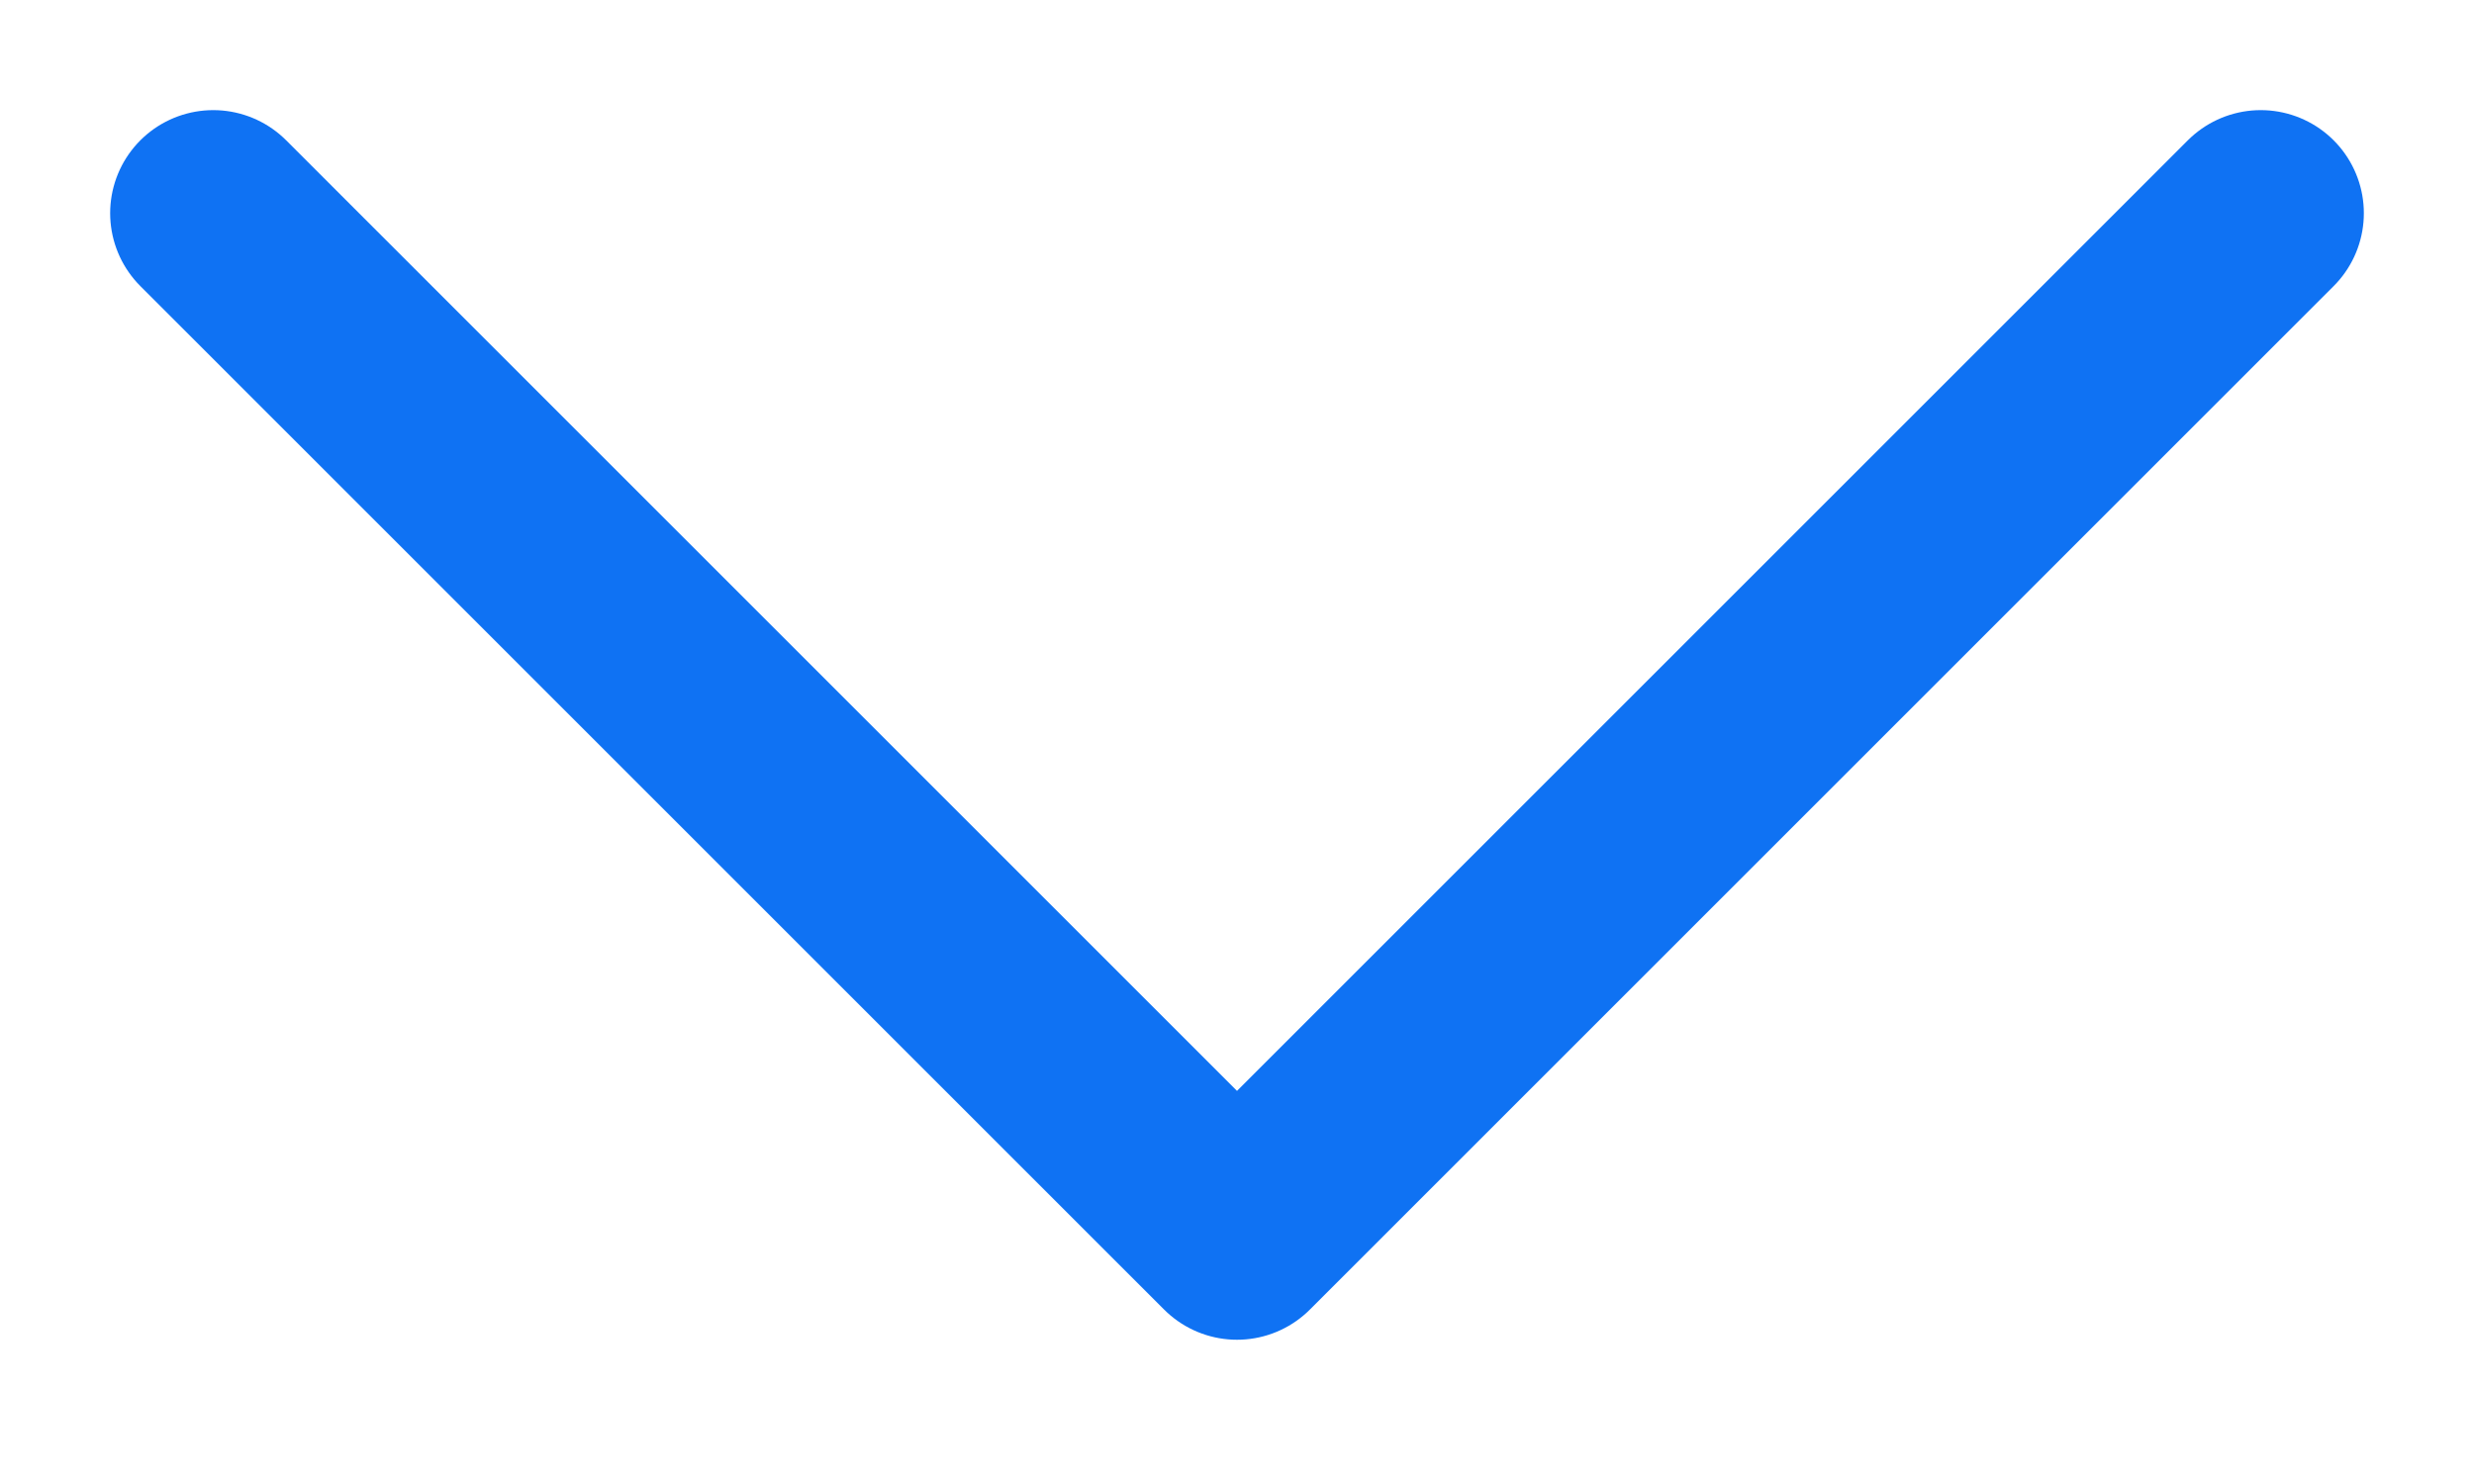
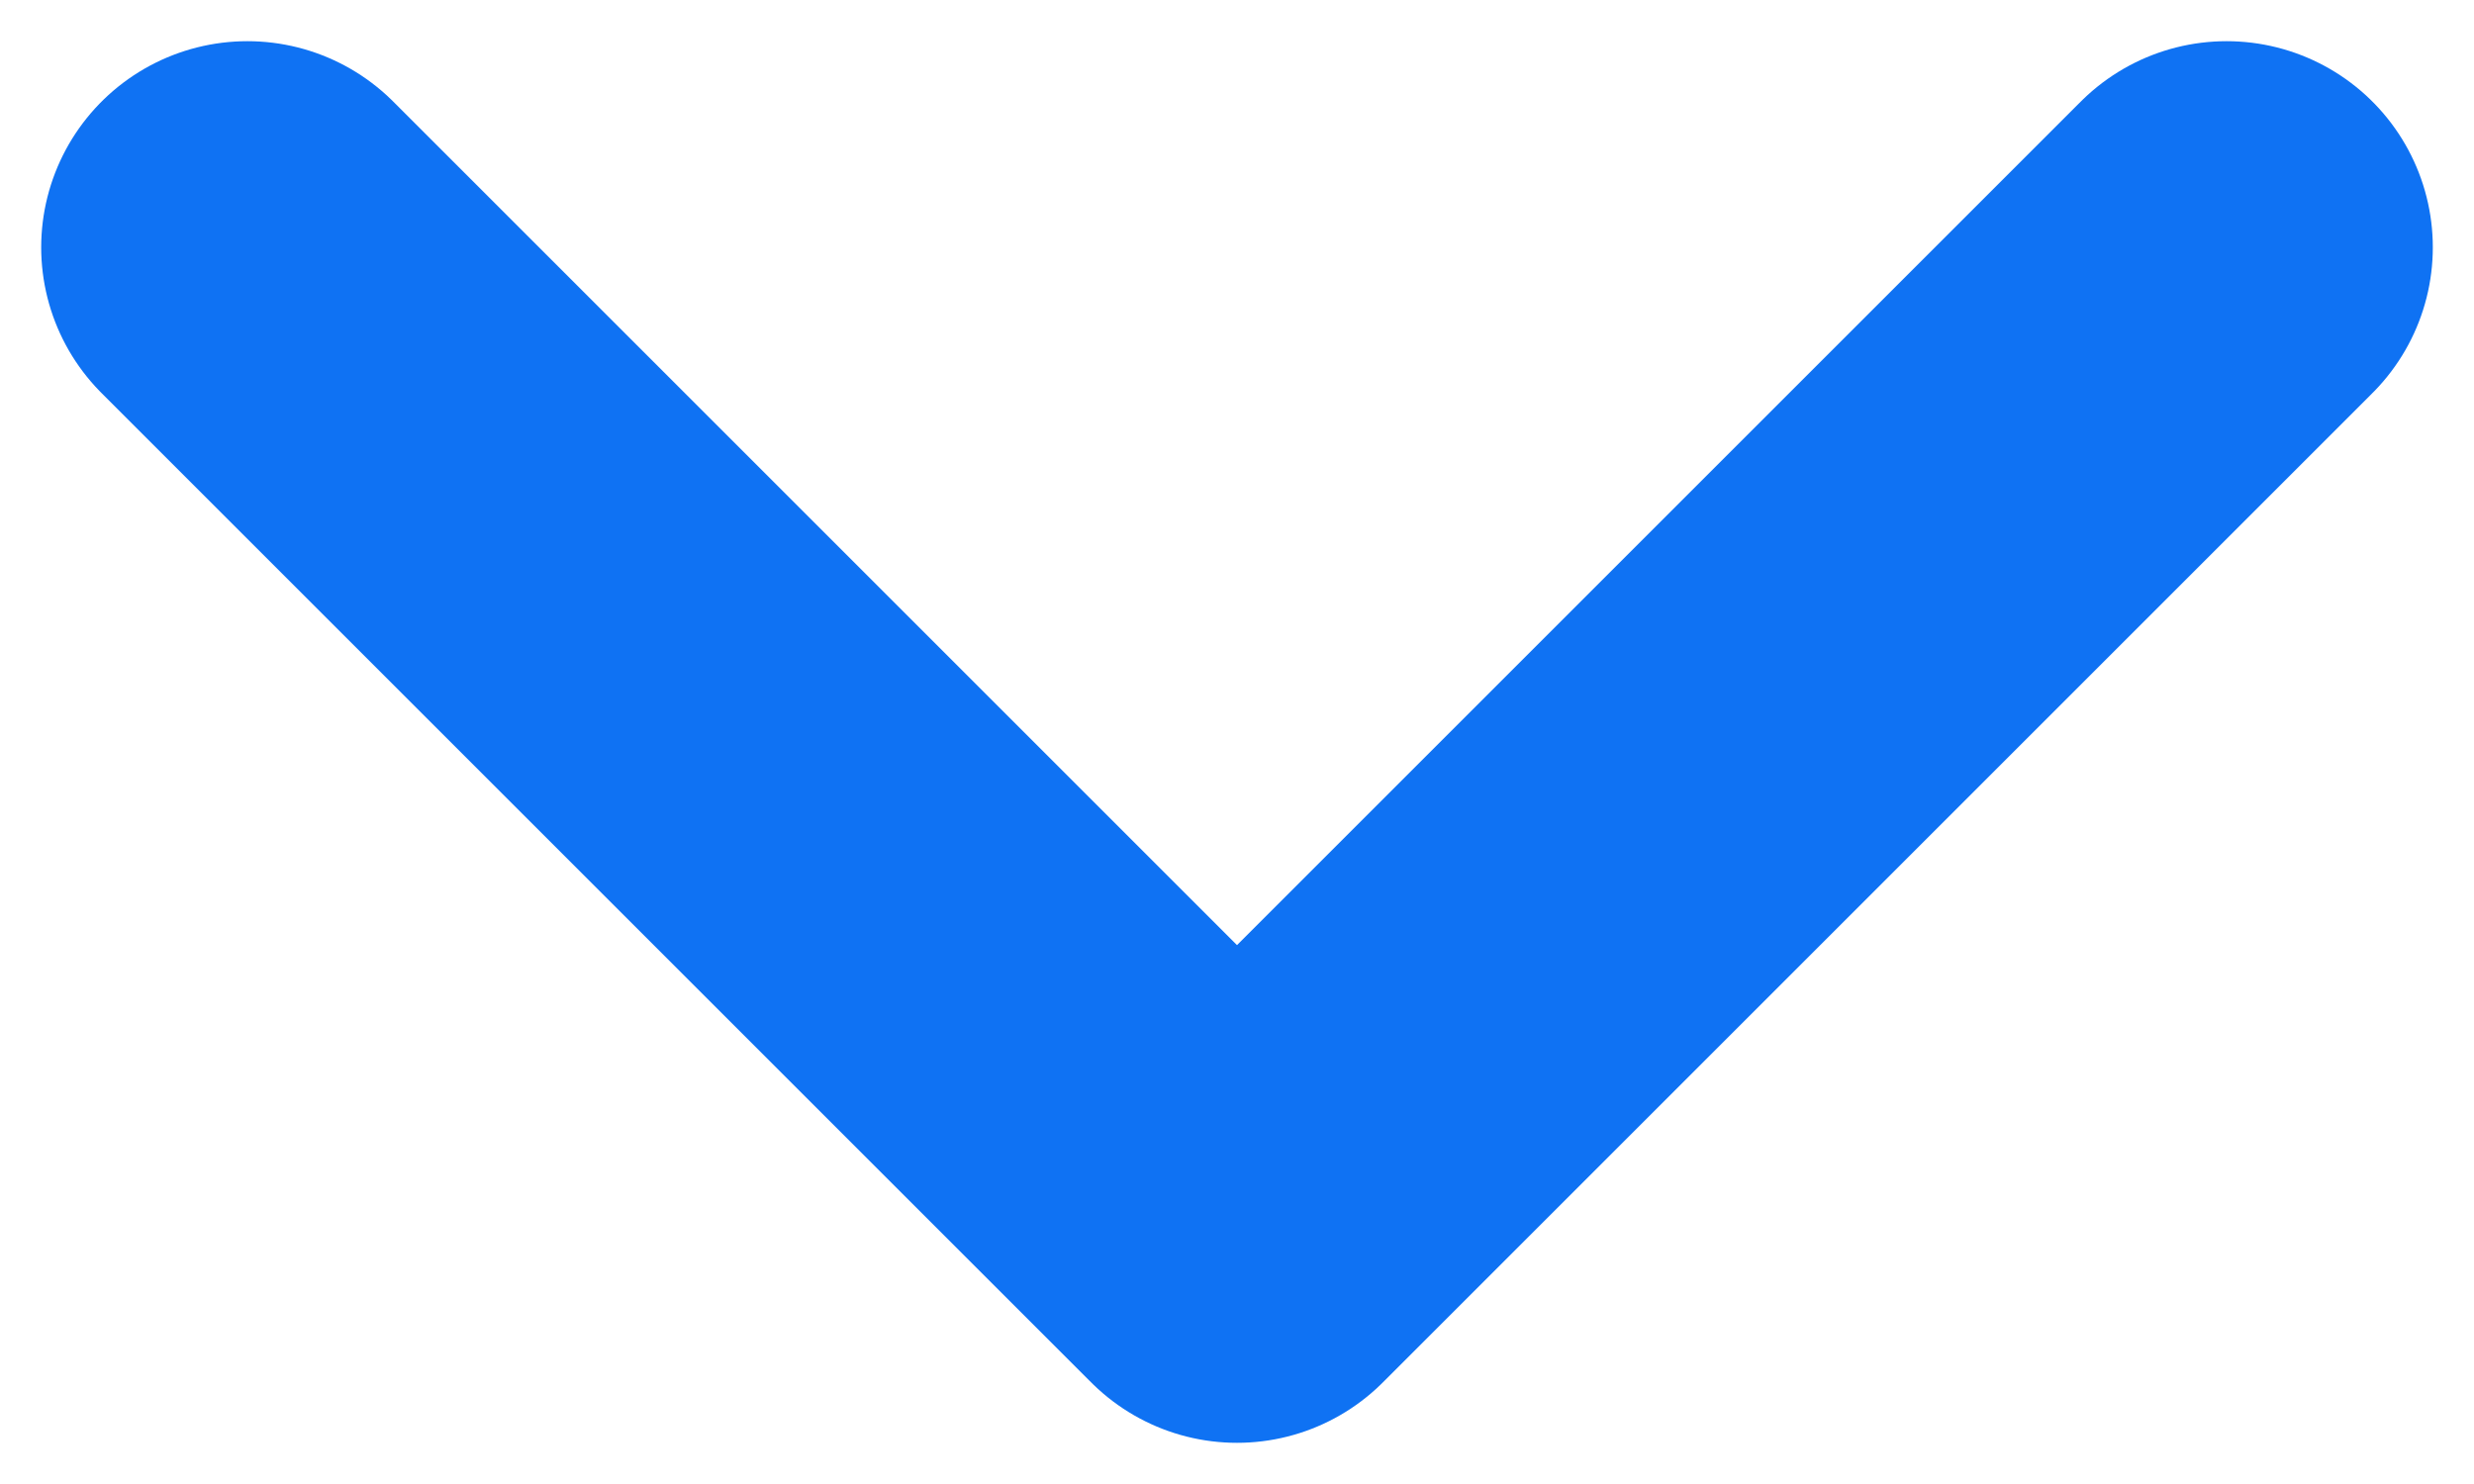
- <svg xmlns="http://www.w3.org/2000/svg" width="20" height="12" viewBox="0 0 20 12" fill="none">
-   <path d="M1.724 1.724L10 10L18.276 1.724" stroke="#0F72F3" stroke-width="1.667" stroke-linecap="round" stroke-linejoin="round" />
+ <svg xmlns="http://www.w3.org/2000/svg" width="10" height="6" viewBox="0 0 10 6" fill="none">
+   <path d="M1 1L5 5L9 1" stroke="#0F72F3" stroke-width="1.667" stroke-linecap="round" stroke-linejoin="round" />
</svg>
